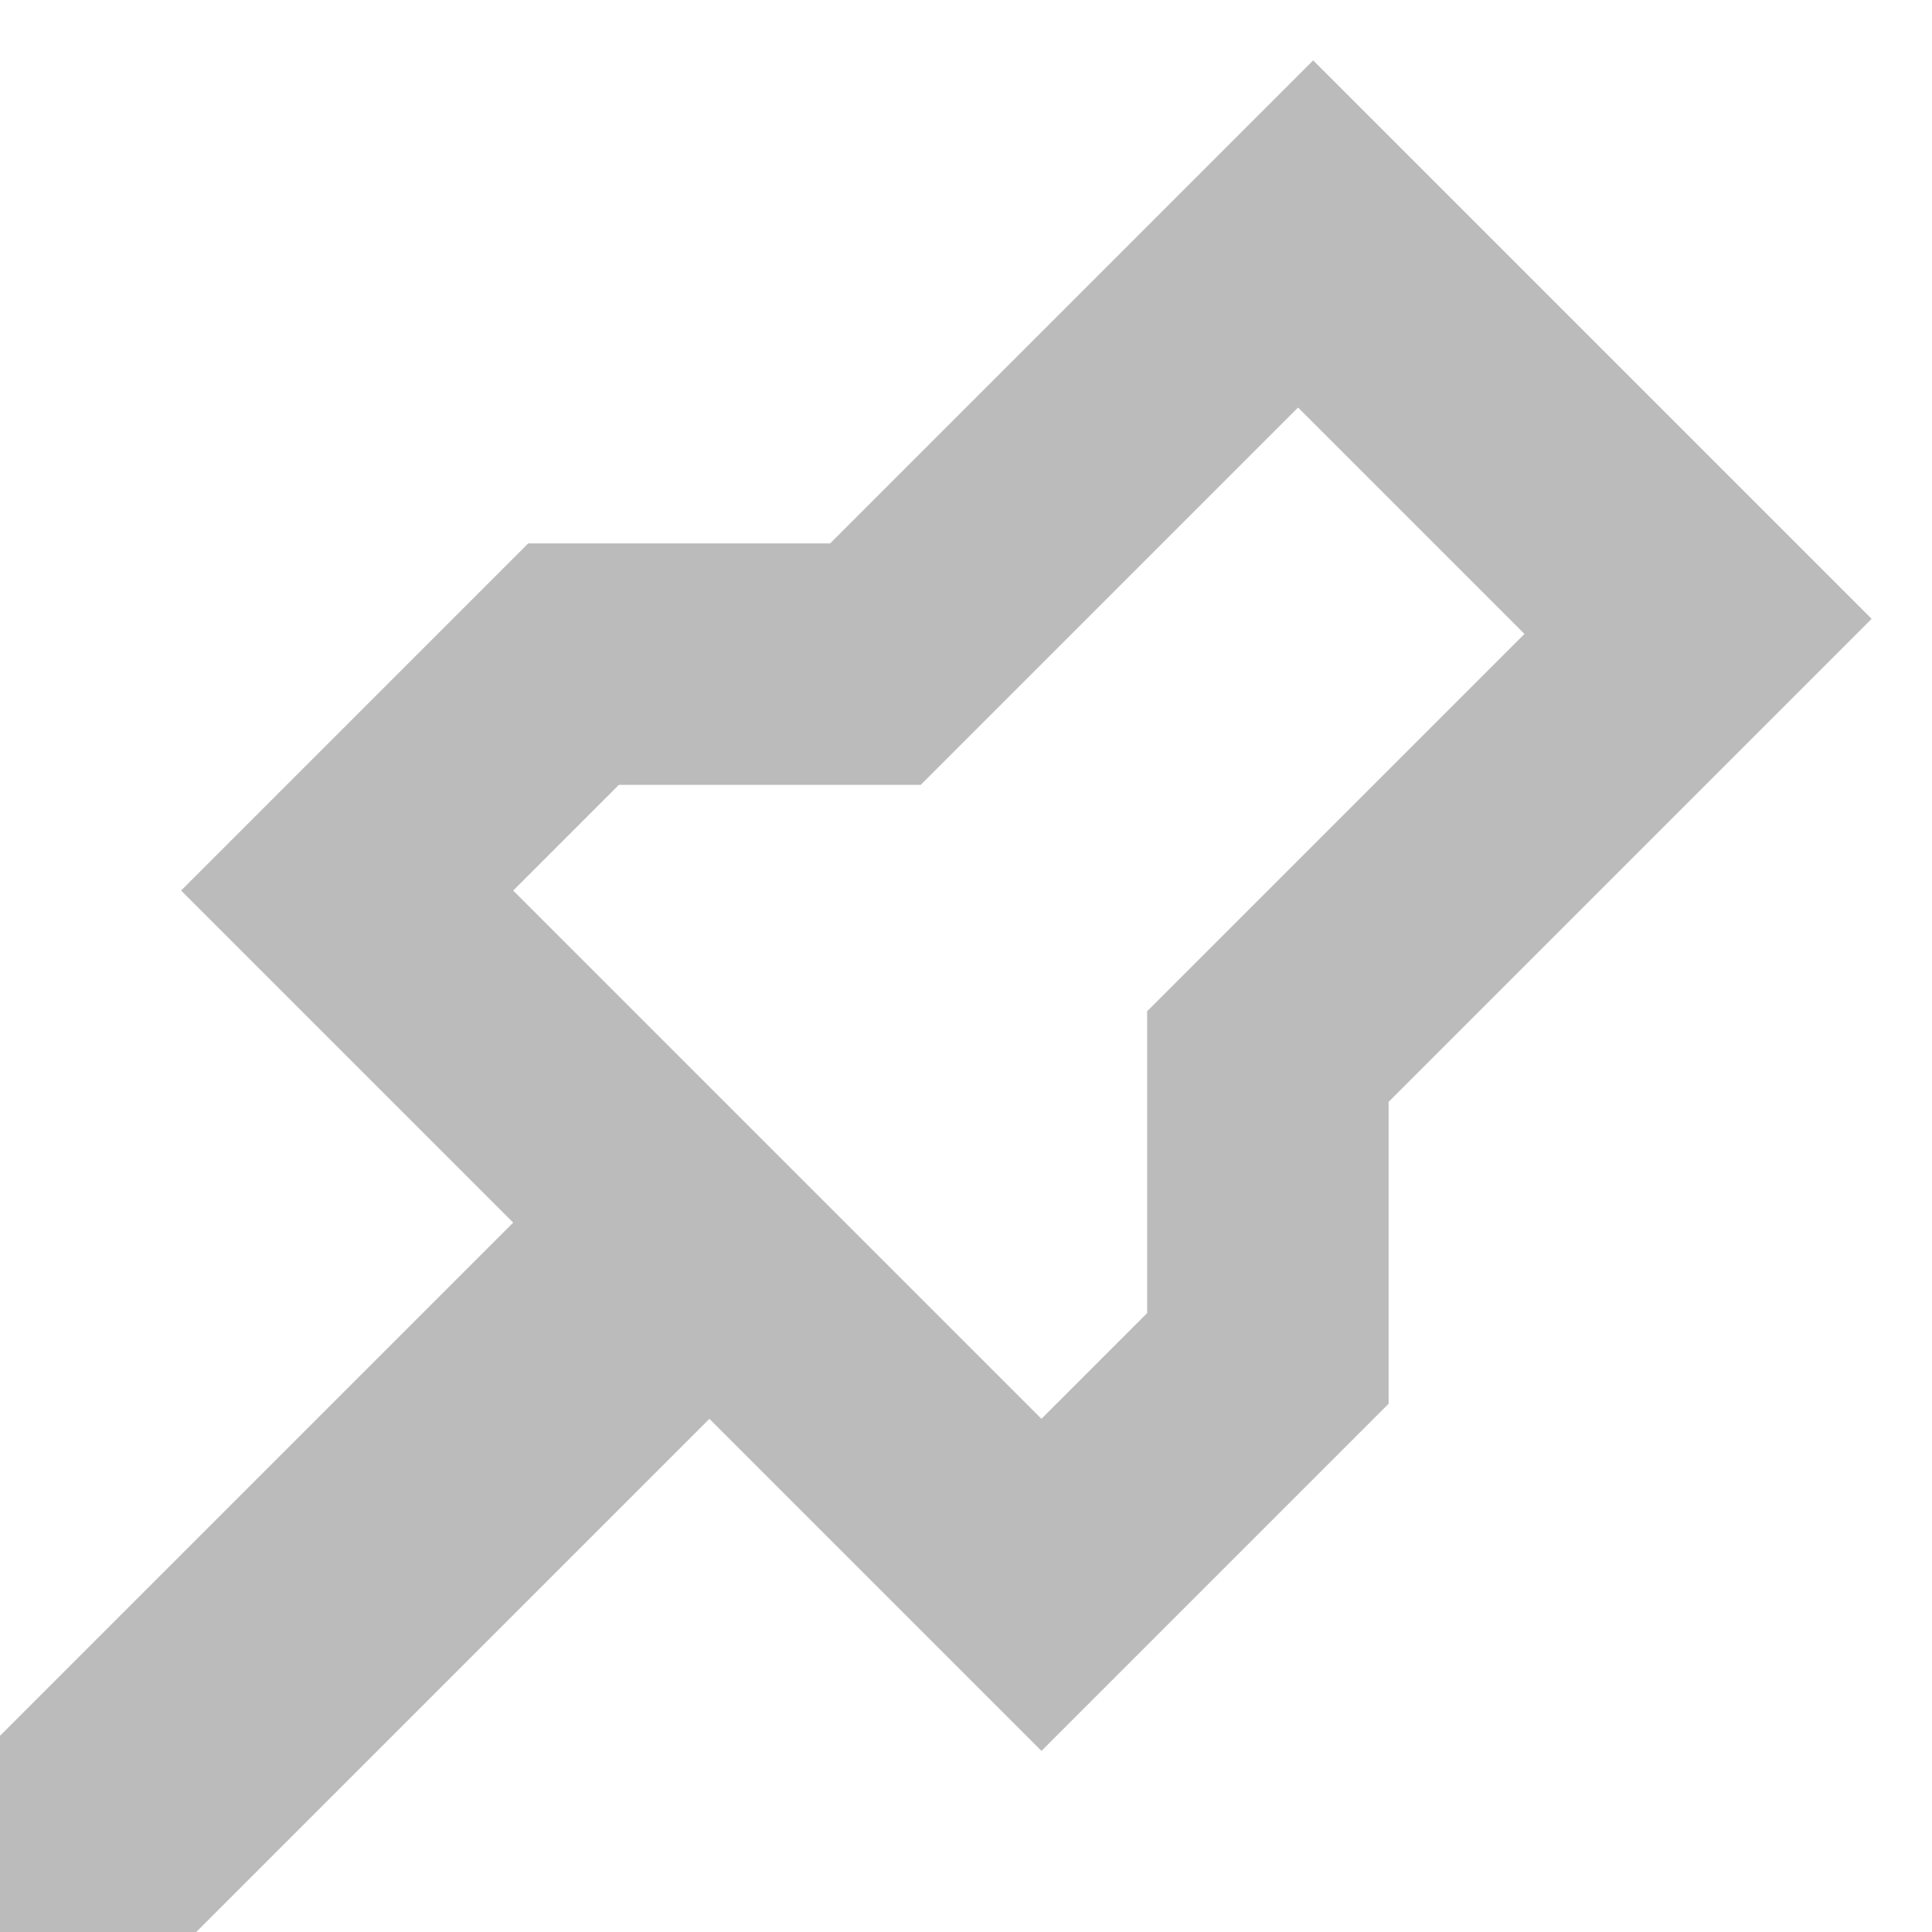
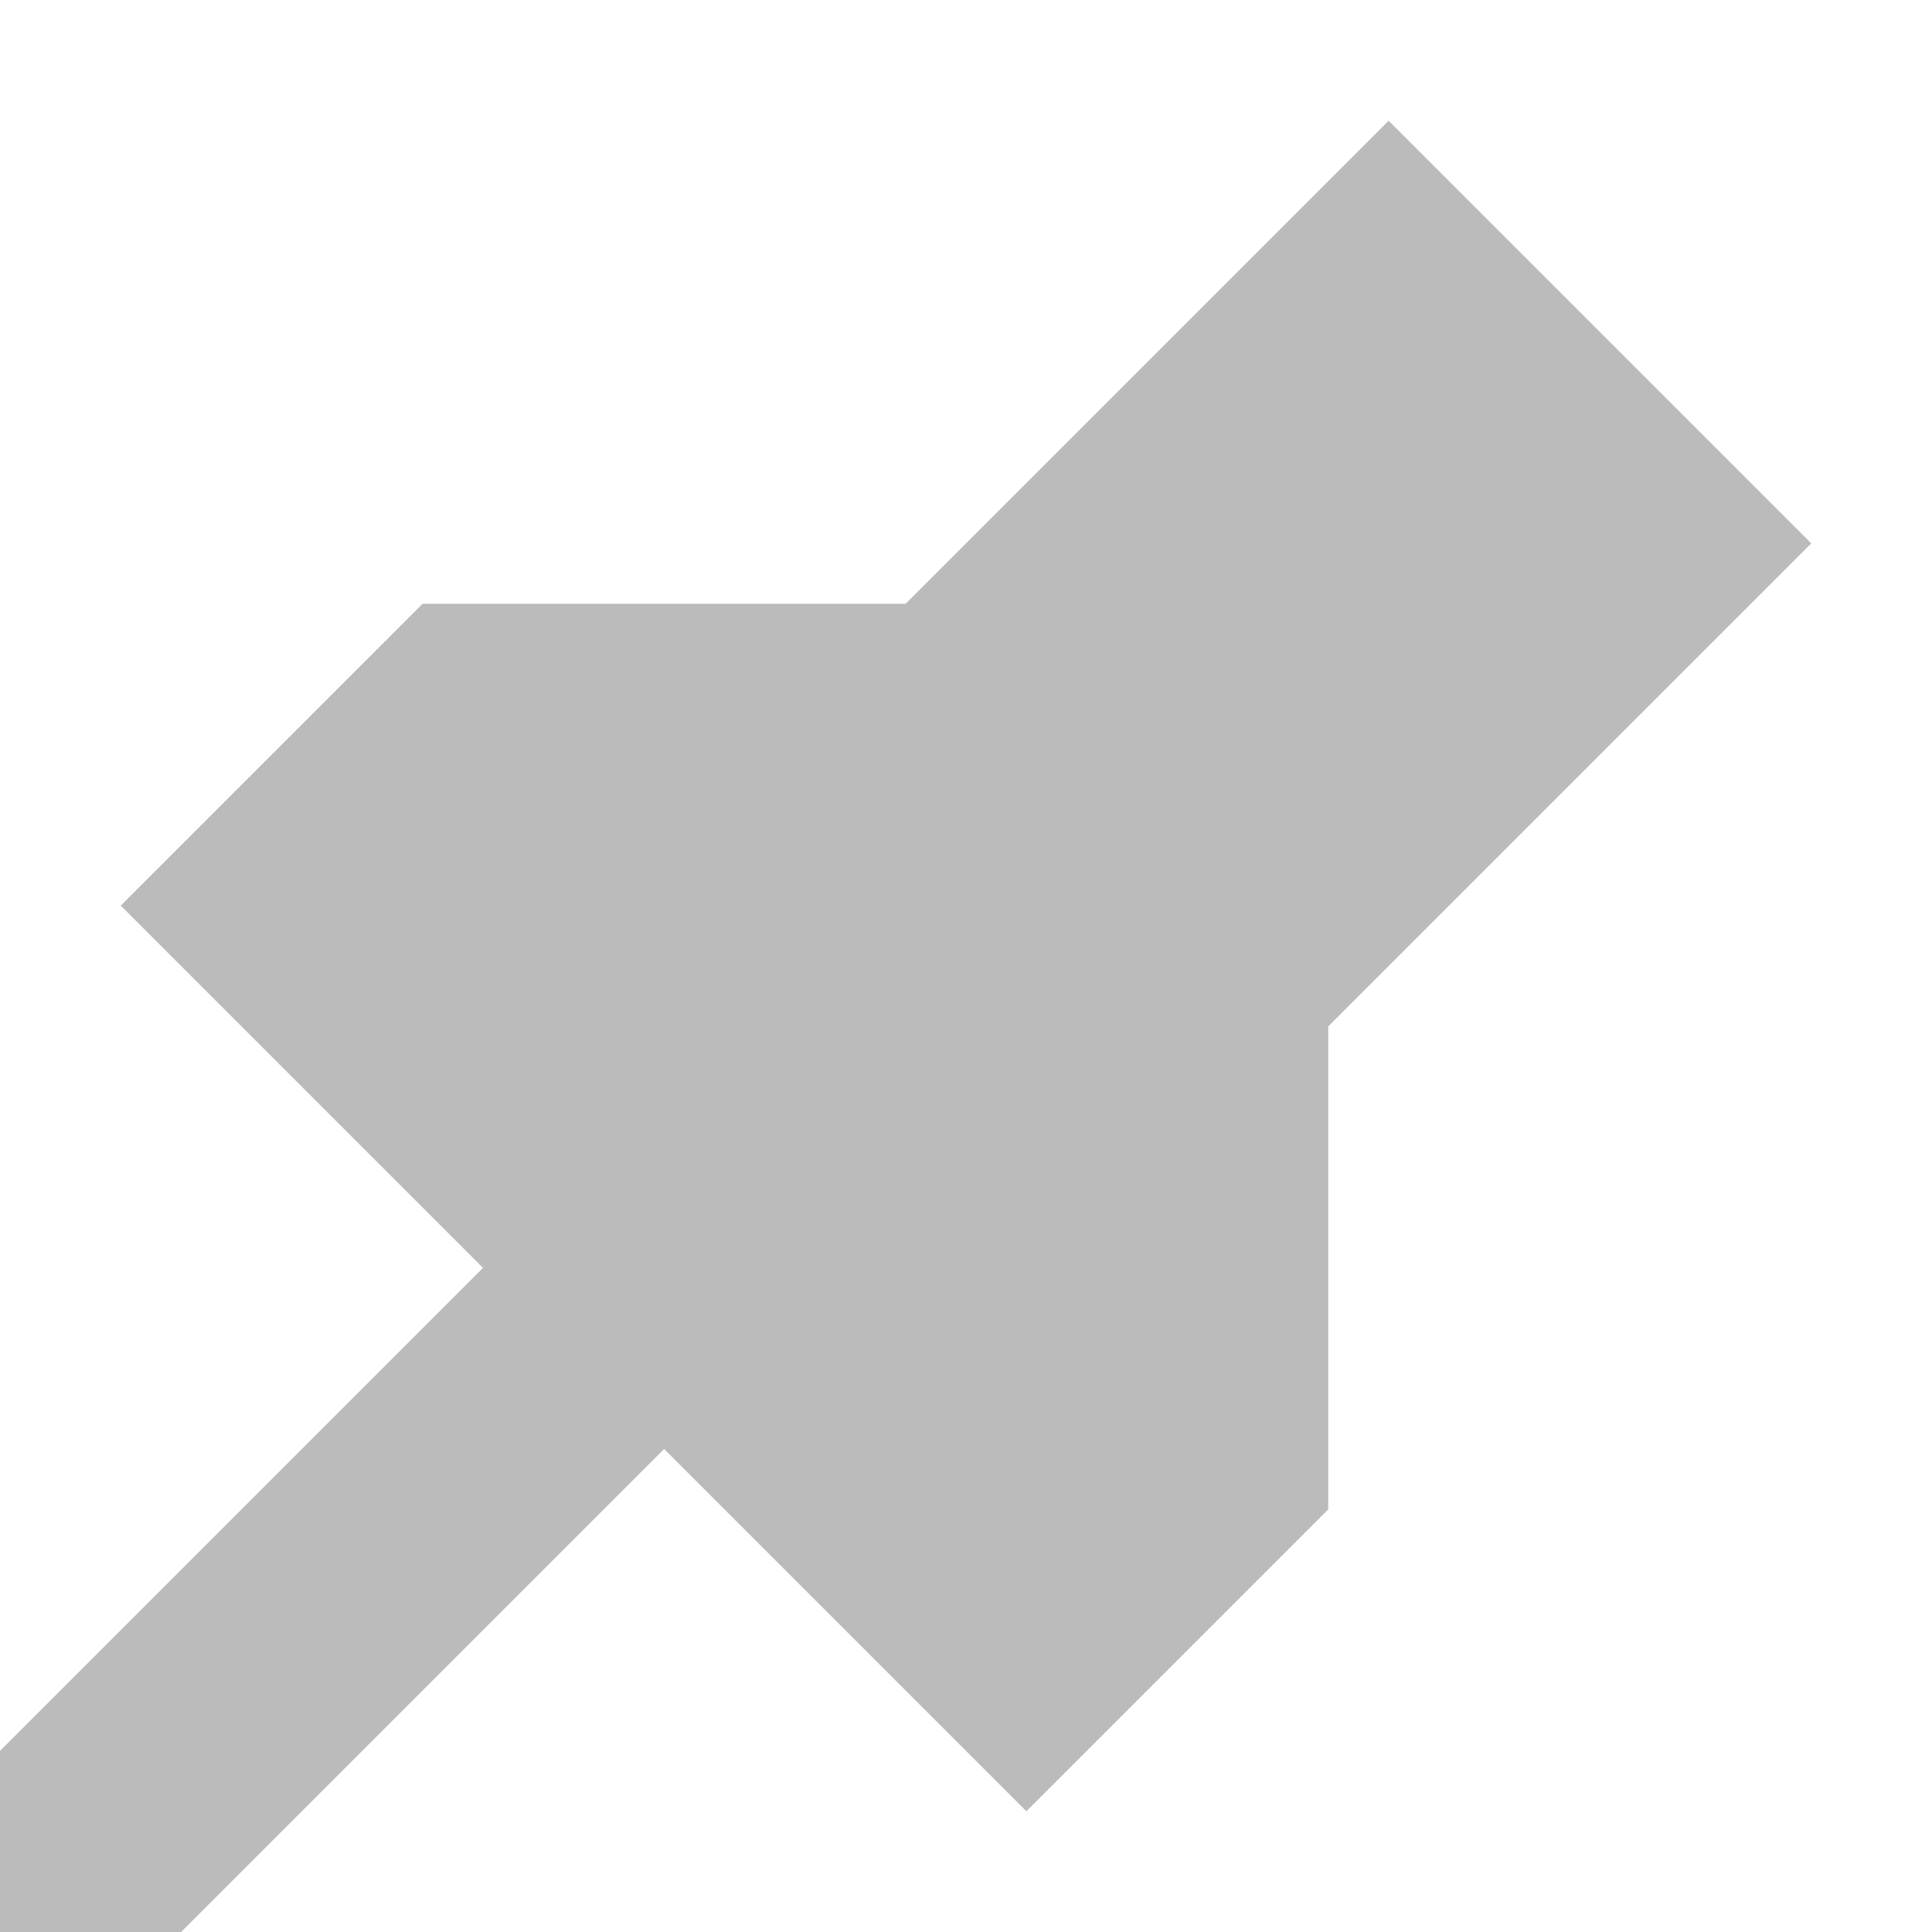
<svg xmlns="http://www.w3.org/2000/svg" id="SVGRoot" width="64px" height="64px" version="1.1" viewBox="0 0 64 64">
-   <path d="m43.5 2-16 16h-10l-11.5 11.5 11 11-17 17v6.5h6.5l17-17 11 11 11.5-11.5v-10l16-16zm-0.5 11.5 7.5 7.5-12.5 12.5v10l-3.5 3.5-17.5-17.5 3.5-3.5h10z" fill="#bbb" />
+   <path d="m46 4-16 16h-16l-10 10 12 12-16 16v6h6l16-16 12 12 10-10v-16l16-16z" fill="#bbb" />
</svg>
